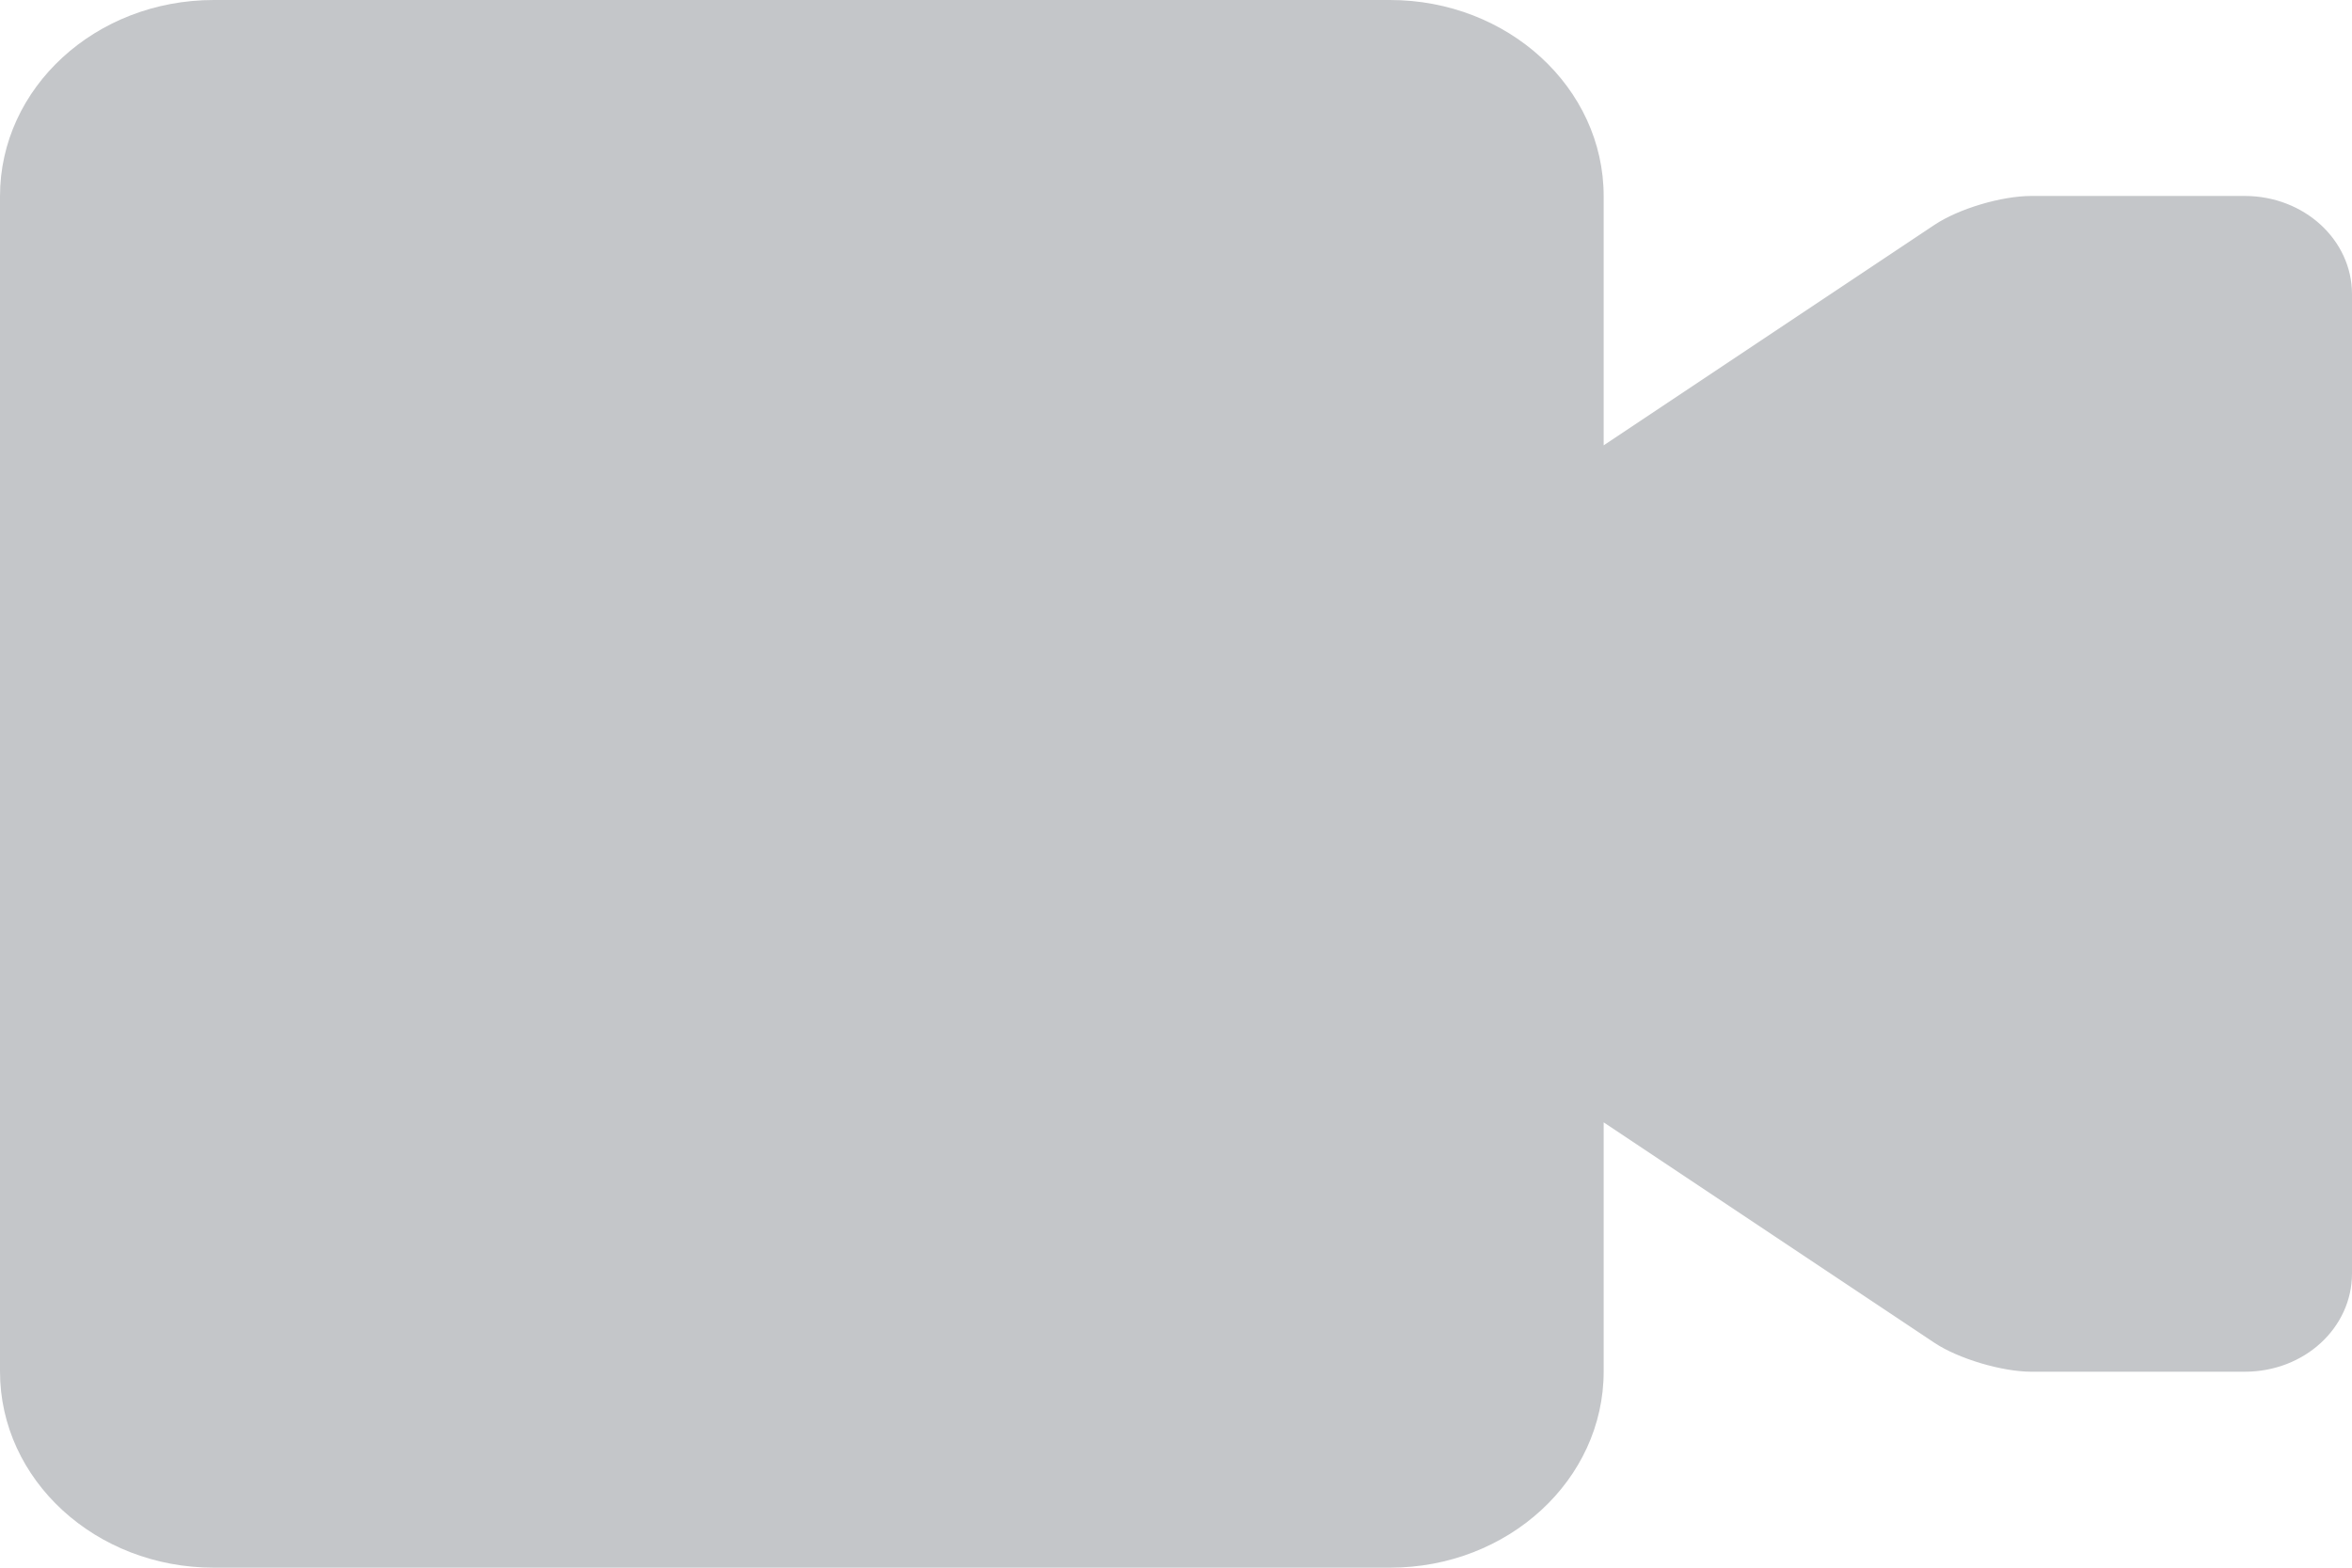
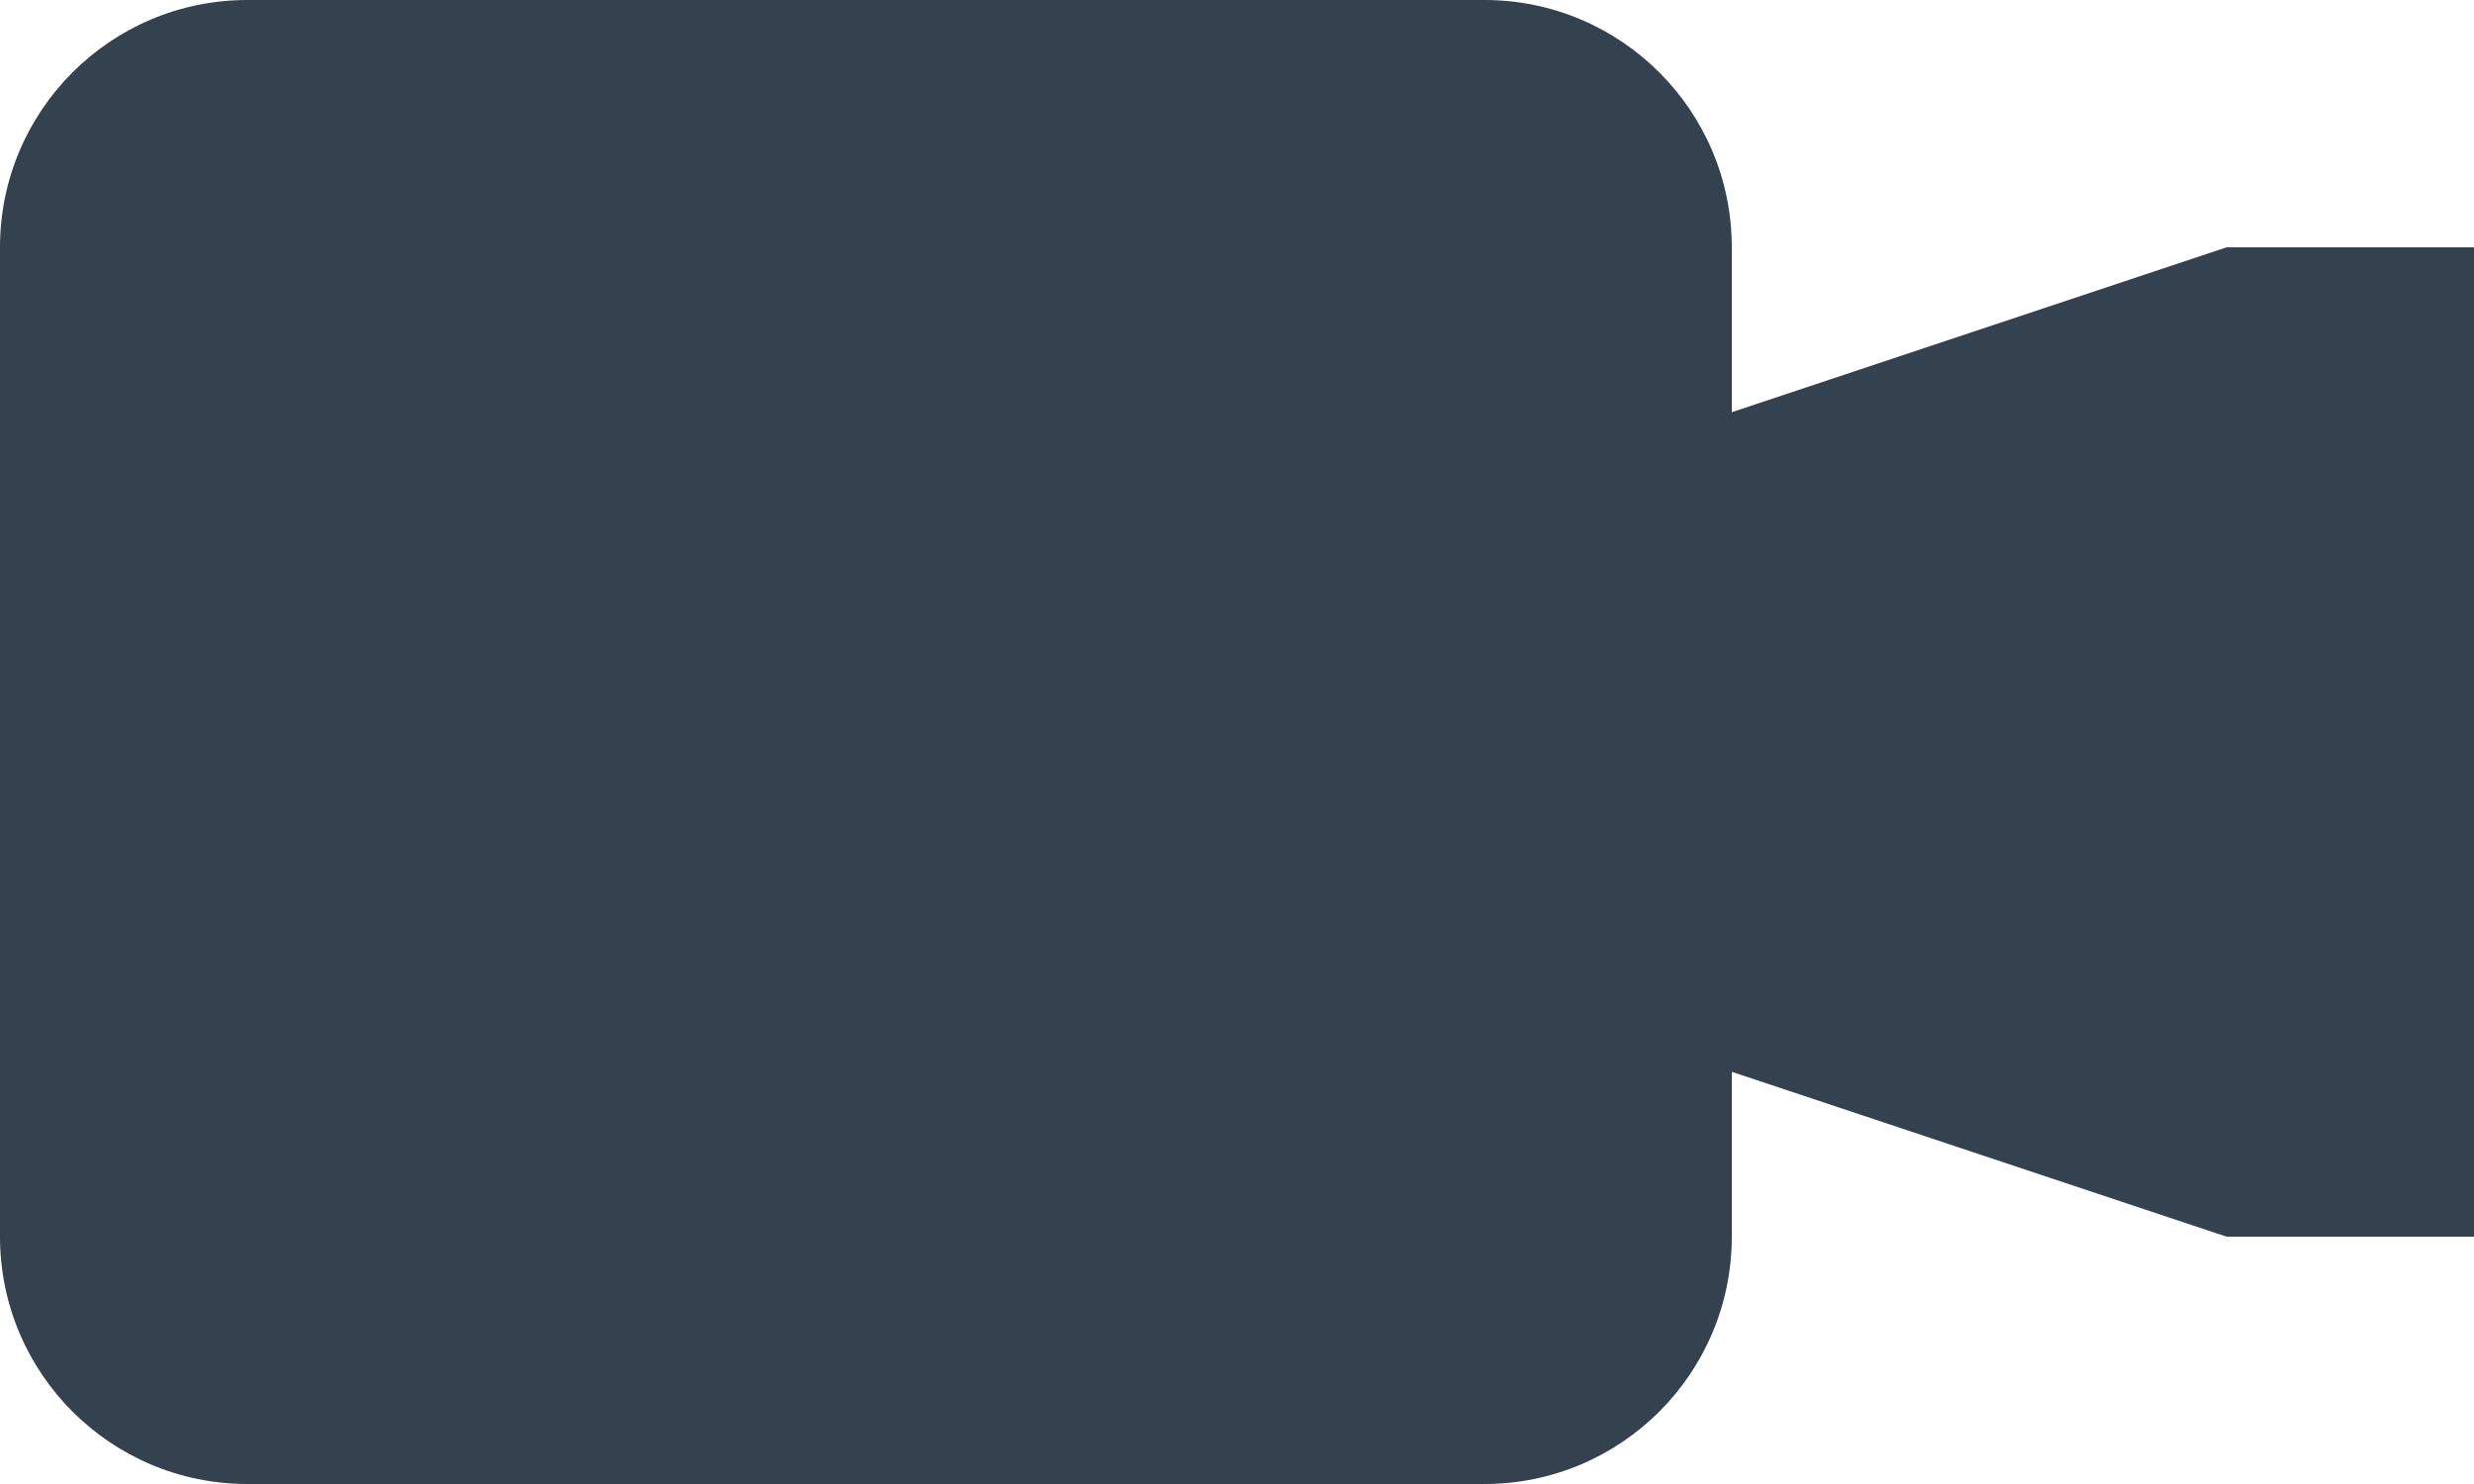
- <svg xmlns="http://www.w3.org/2000/svg" width="18px" height="12px" viewBox="0 0 18 12" version="1.1">
+ <svg xmlns="http://www.w3.org/2000/svg" width="20px" height="12px" viewBox="0 0 20 12" version="1.1">
  <defs />
-   <g id="Video-/-GA" stroke="none" stroke-width="1" fill="none" fill-rule="evenodd">
-     <g id="New-post-(/w-video-button)" transform="translate(-352, -416)" fill="#C4C6C9">
-       <g id="Group-10" transform="translate(352, 413)">
-         <path d="M14.805,4.721 C14.988,4.599 15.315,4.5 15.547,4.5 L17.179,4.5 C17.633,4.5 18,4.836 18,5.252 L18,12.748 C18,13.163 17.637,13.5 17.179,13.5 L15.547,13.5 C15.32,13.5 14.987,13.4 14.805,13.279 L12.273,11.591 L12.273,13.498 C12.273,14.328 11.542,15 10.637,15 L1.636,15 C0.732,15 0,14.329 0,13.498 L0,4.502 C0,3.672 0.731,3 1.636,3 L10.637,3 C11.54,3 12.273,3.671 12.273,4.502 L12.273,6.409 L14.805,4.721 Z" id="Combined-Shape" />
+   <g id="Video" stroke="none" stroke-width="1" fill="none" fill-rule="evenodd">
+     <g id="Video-2.0-(recording)" transform="translate(-710, -86)" fill="#34414F">
+       <g id="Group-8" transform="translate(710, 84)">
+         <g id="Group-2" transform="translate(0, 2)">
+           <g id="Group-6">
+             <rect id="Rectangle-2" x="0" y="0" width="14" height="12" rx="2" />
+             <path d="M18,2 L20,2 L20,10 L18,10 L14,8.667 L14,3.333 L18,2 Z" id="Combined-Shape" />
+           </g>
+         </g>
      </g>
    </g>
  </g>
</svg>
